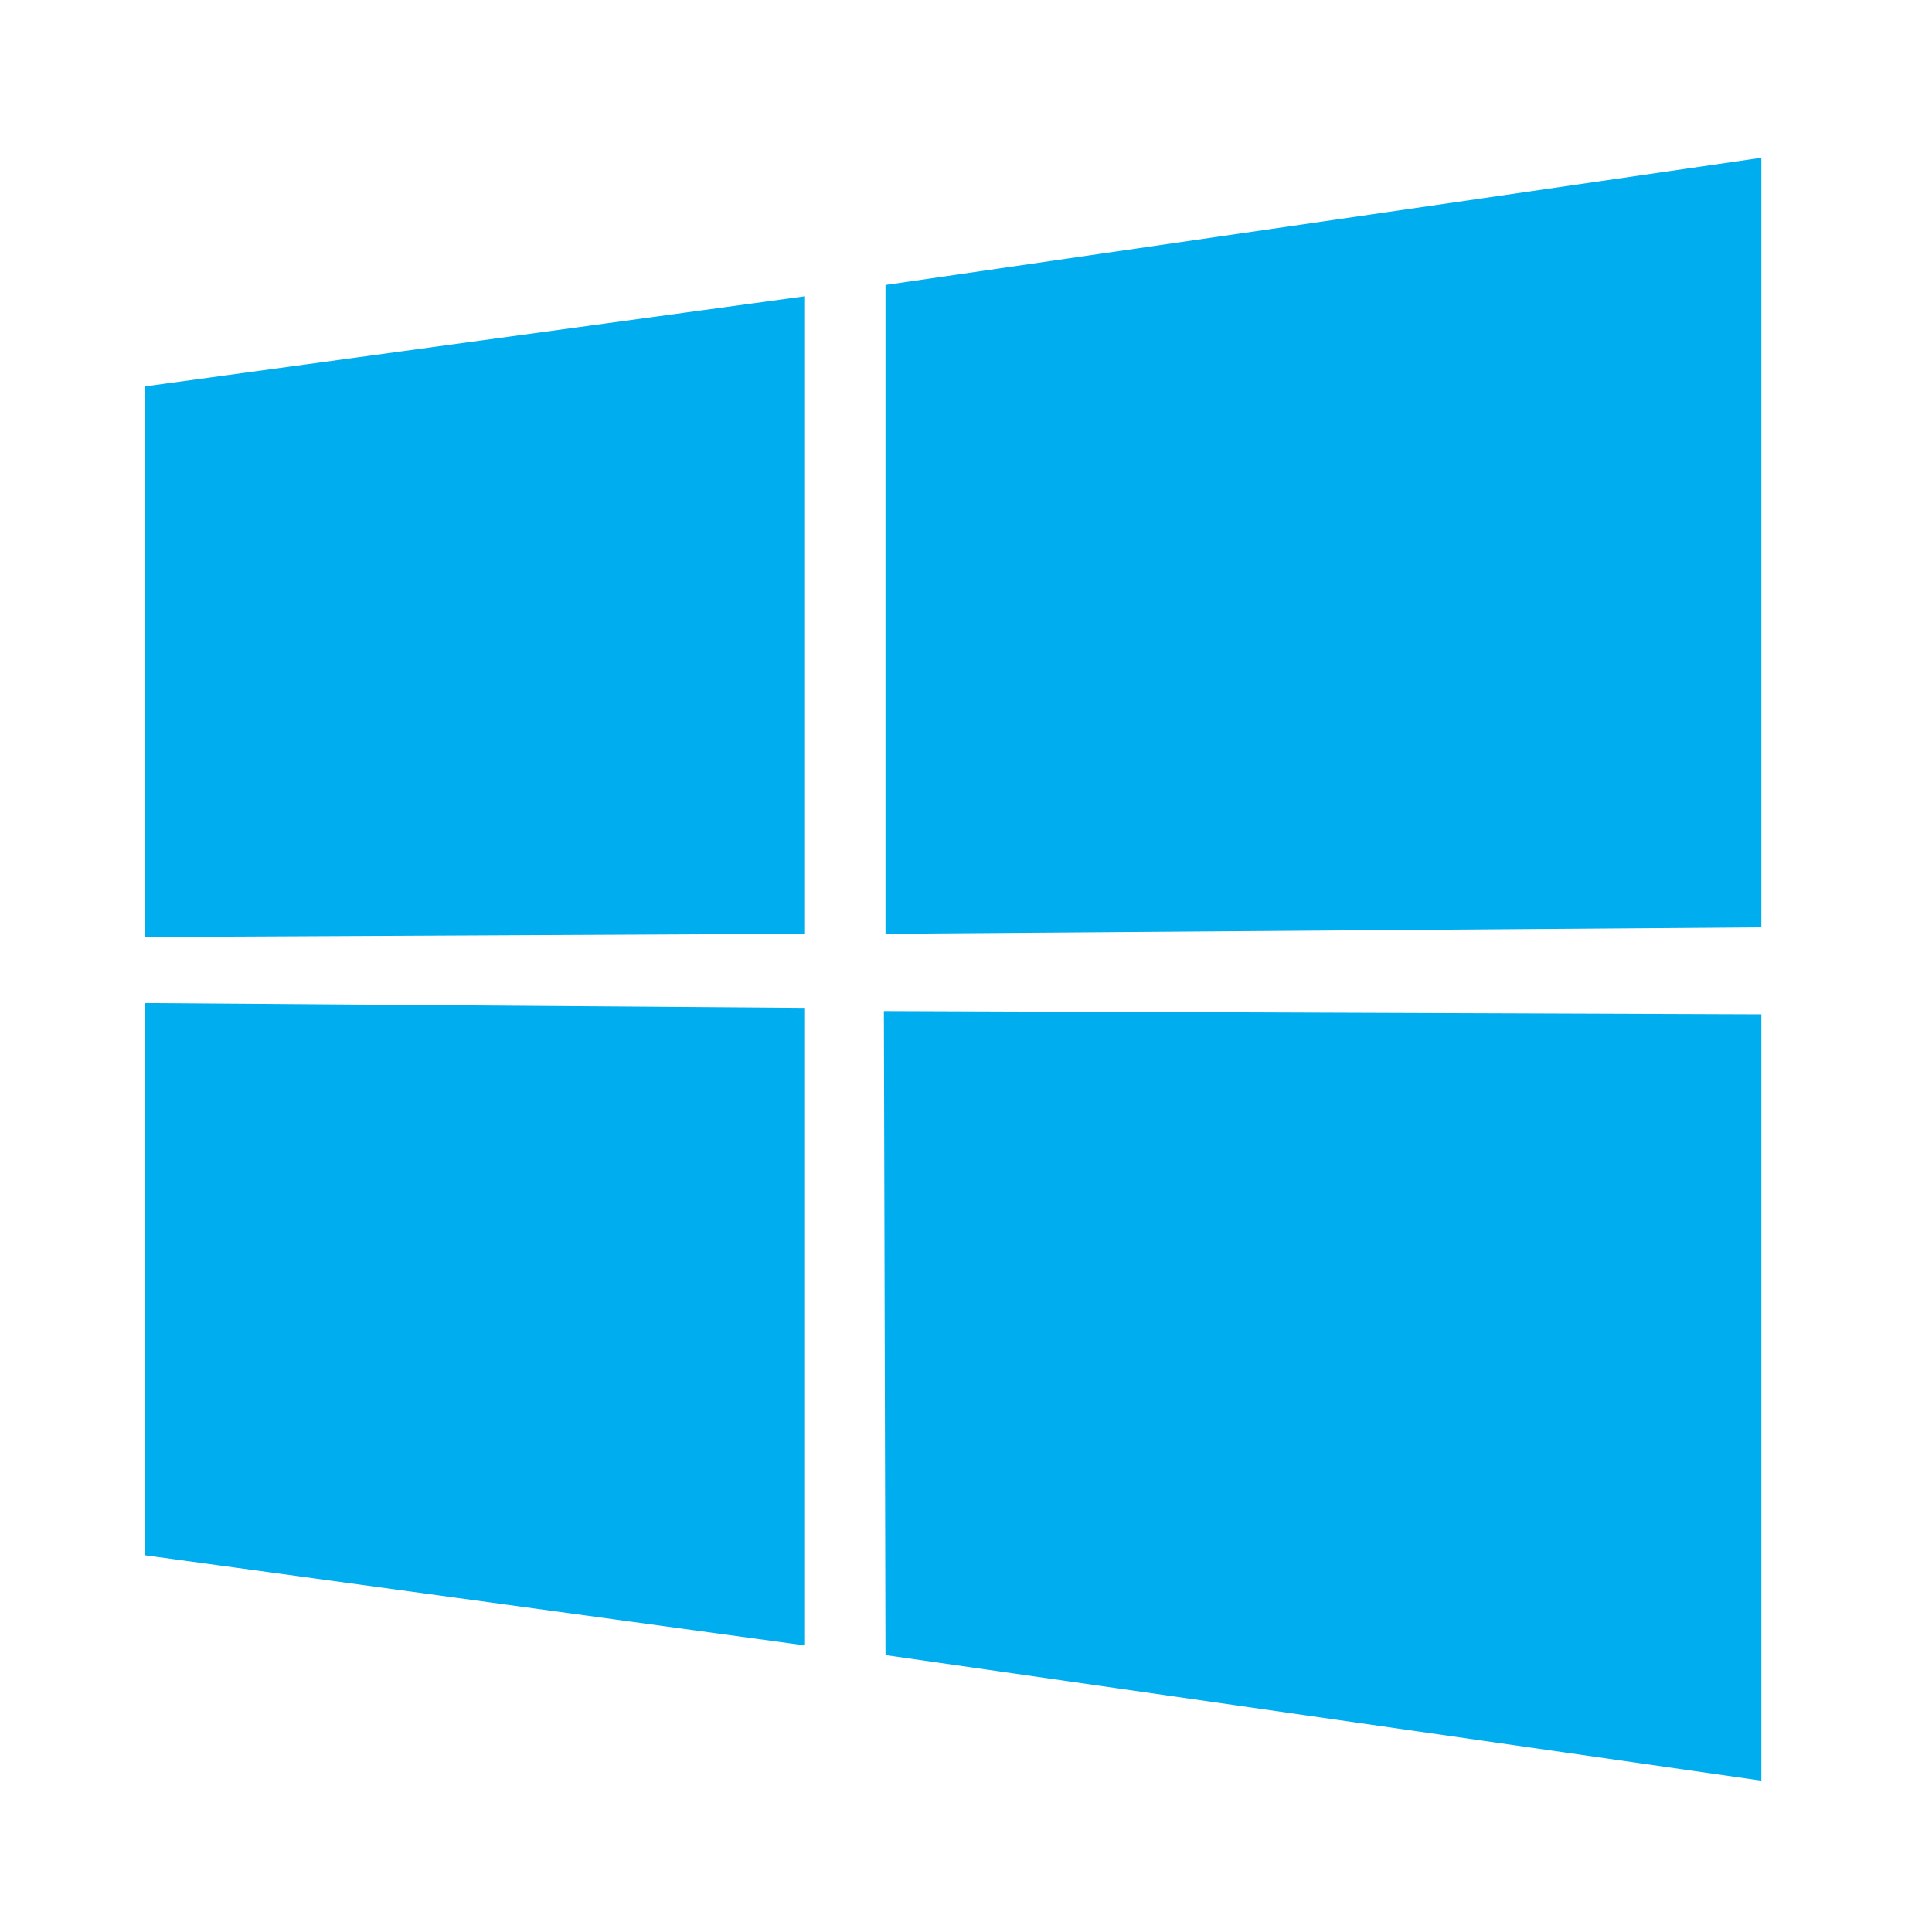
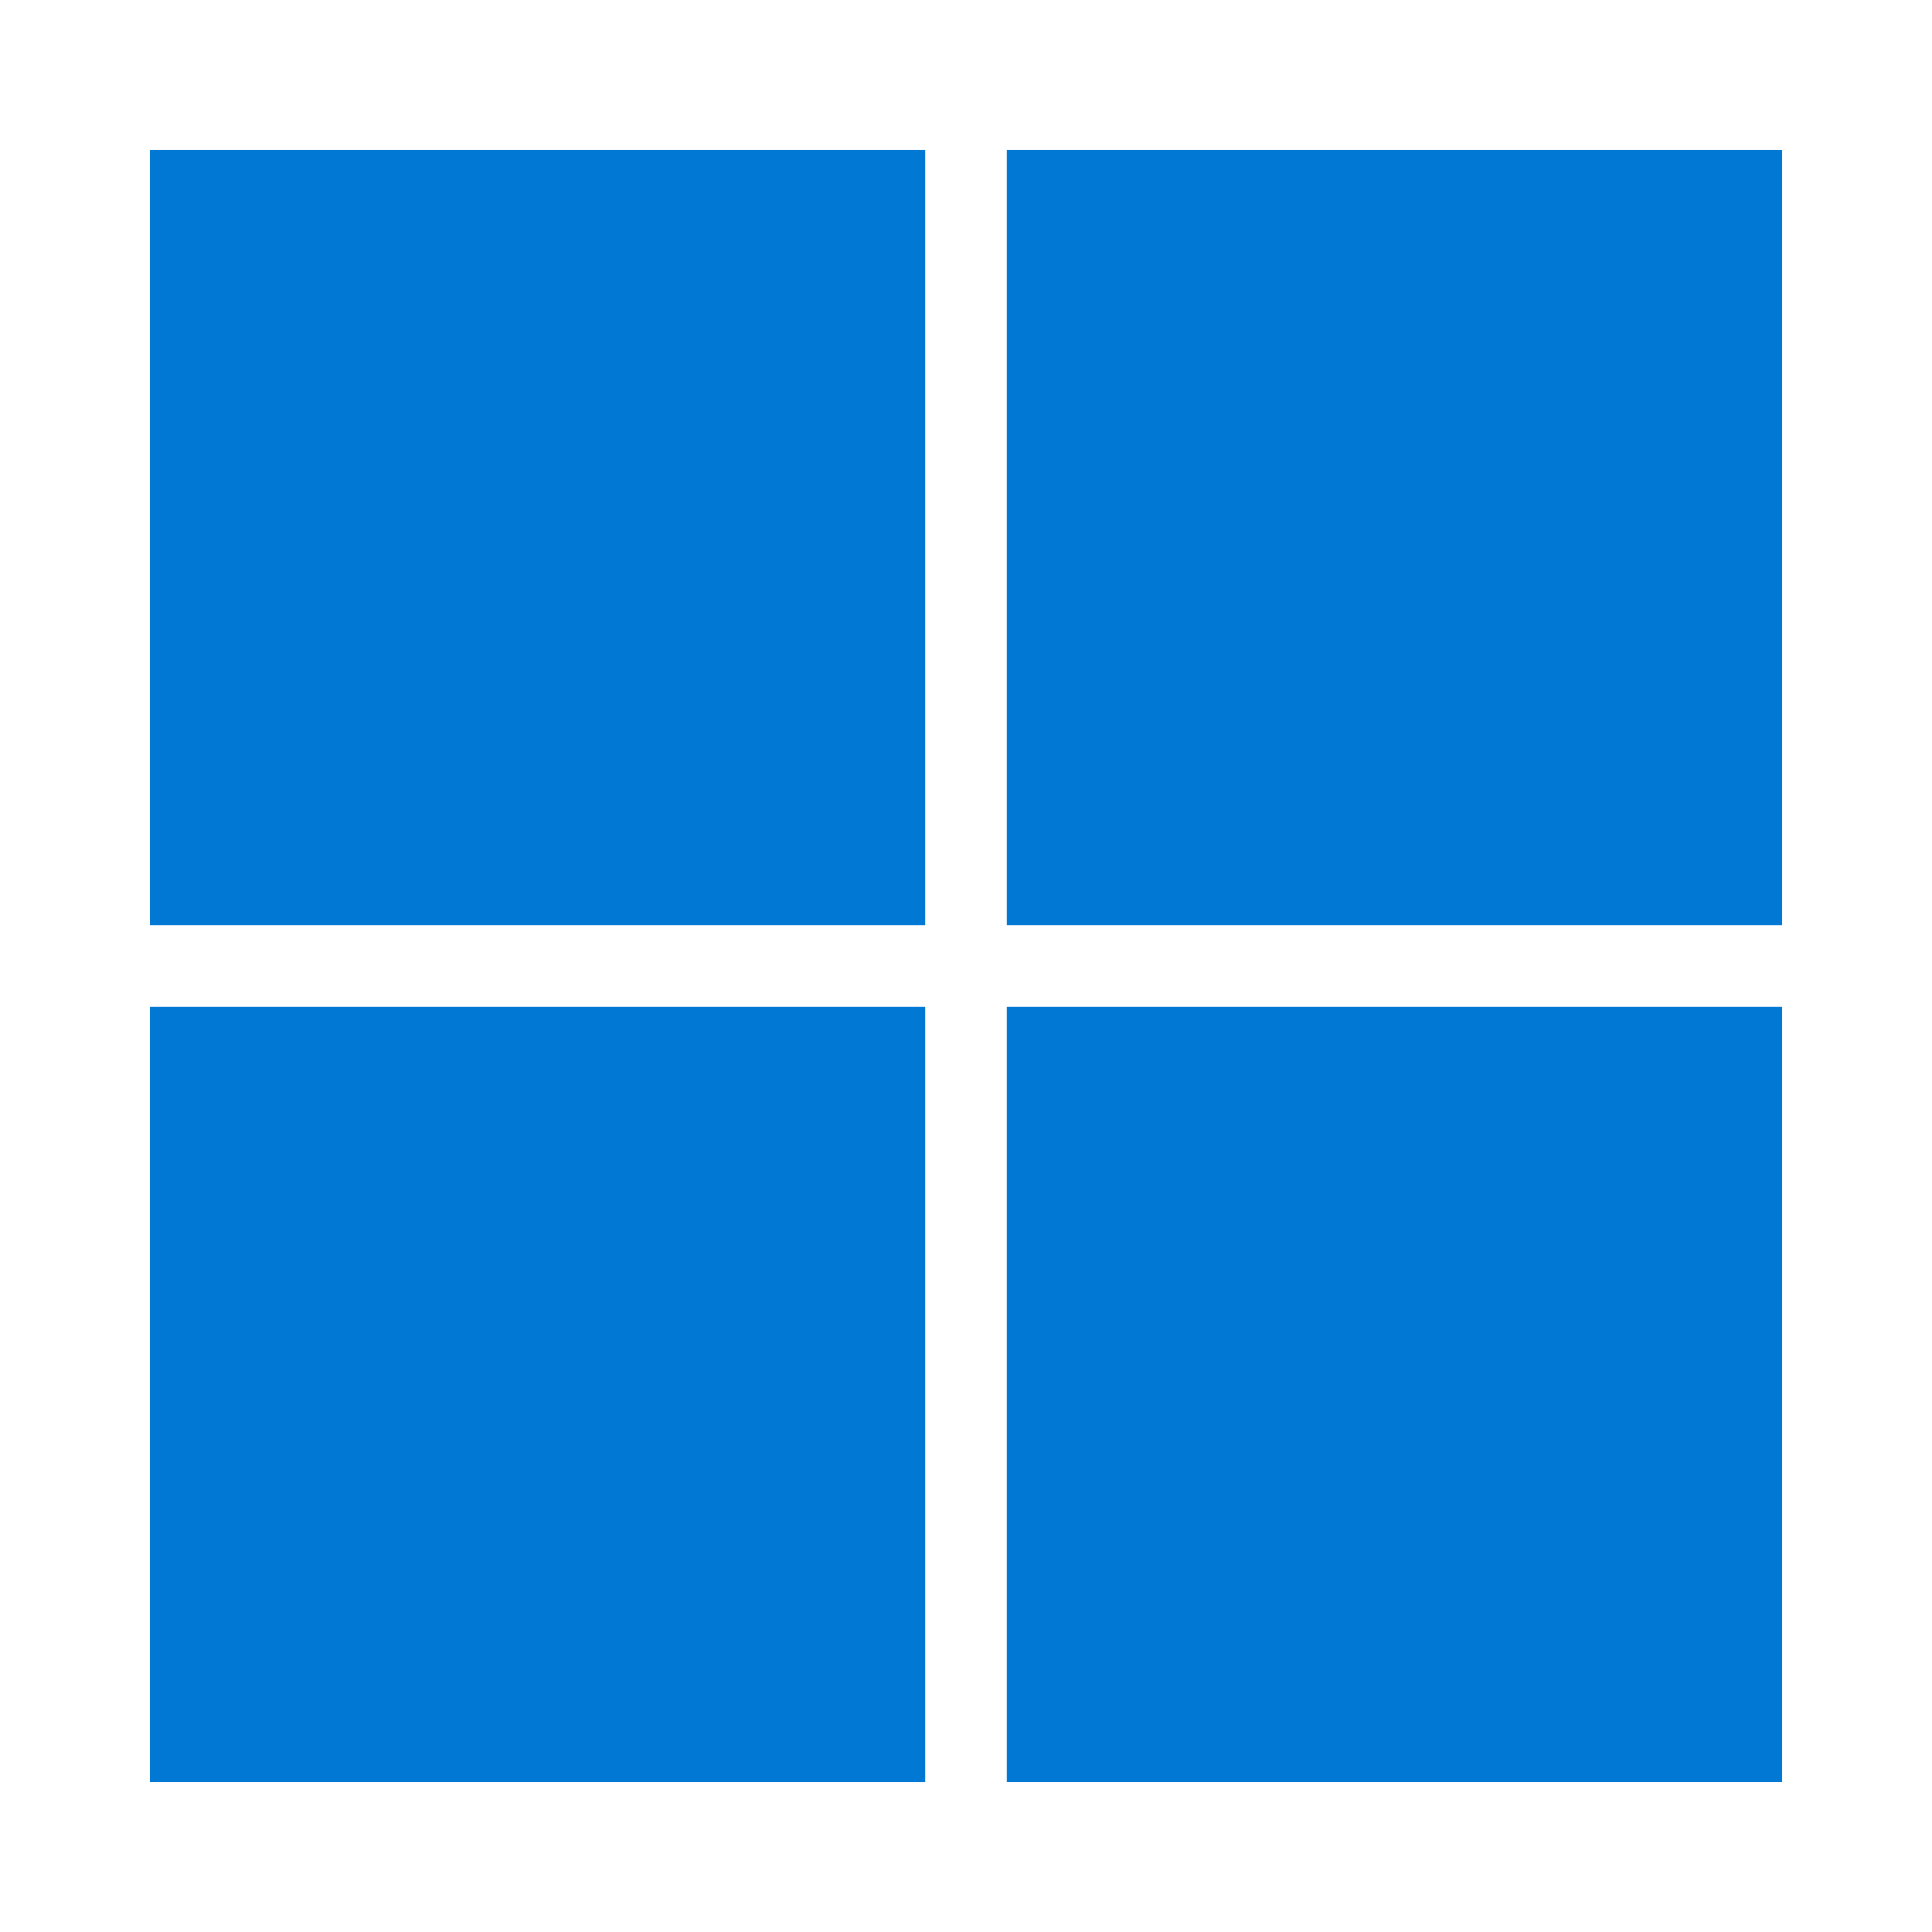
- <svg xmlns="http://www.w3.org/2000/svg" version="1.1" id="Windows" x="0px" y="0px" viewBox="0 0 120 120" style="enable-background:new 0 0 120 120;" xml:space="preserve">
-   <style type="text/css">
- 	.st0{fill:#00ADEF;}
- </style>
-   <path class="st0" d="M9,24l41-5.6V58L9,58.2V24z M50,62.6v39.6L9,96.6V62.3L50,62.6z M55,17.7l54.4-7.9v47.8L55,58V17.7z M109.4,63  v47.6L55,102.8l-0.1-40L109.4,63z" />
+ <svg xmlns="http://www.w3.org/2000/svg" version="1.1" viewBox="0 0 38 38" id="svg1">
+   <defs id="defs1">
+     <style id="style1">
+       .cls-1 {
+         fill: #0078d4;
+       }
+     </style>
+   </defs>
+   <g id="g1" transform="matrix(0.8917605,0,0,0.8917605,2.056551,2.056551)">
+     <path class="cls-1" d="M 1,1 H 18.1 V 18.1 H 1 Z M 19.9,1 H 37 V 18.1 H 19.9 Z M 1,19.9 H 18.1 V 37 H 1 Z m 18.9,0 H 37 V 37 H 19.9" id="path1" />
+   </g>
</svg>
